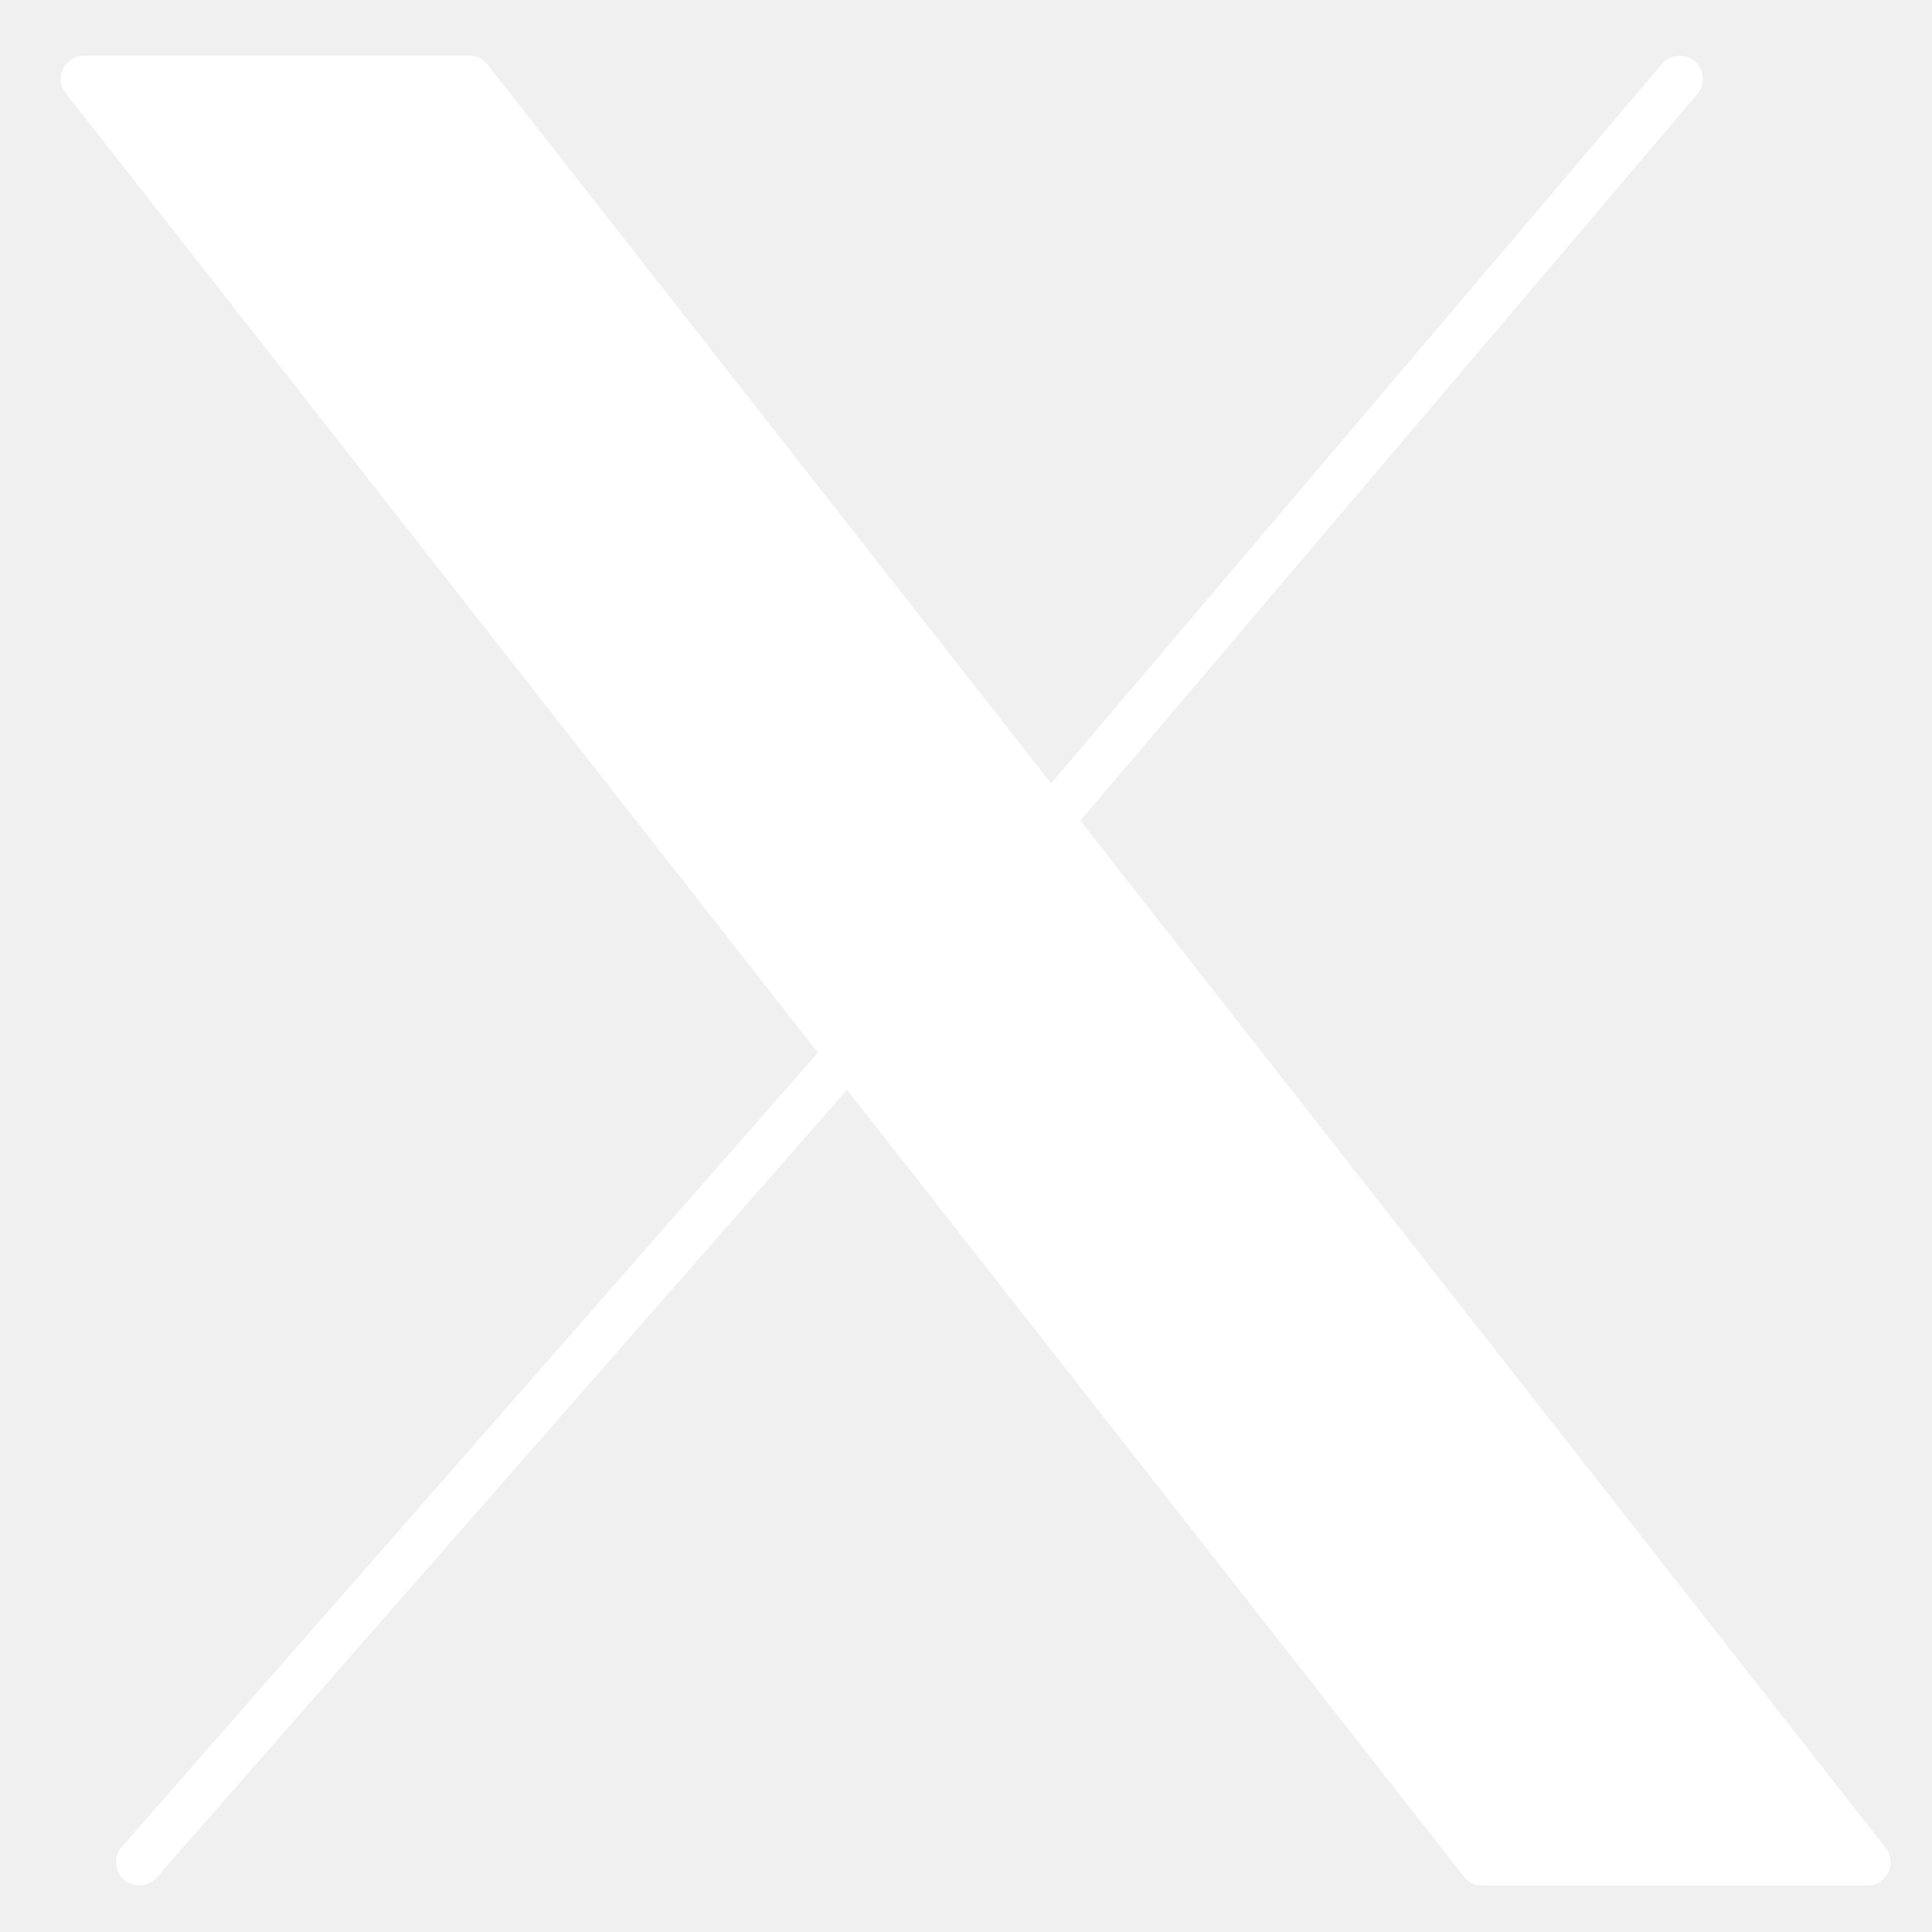
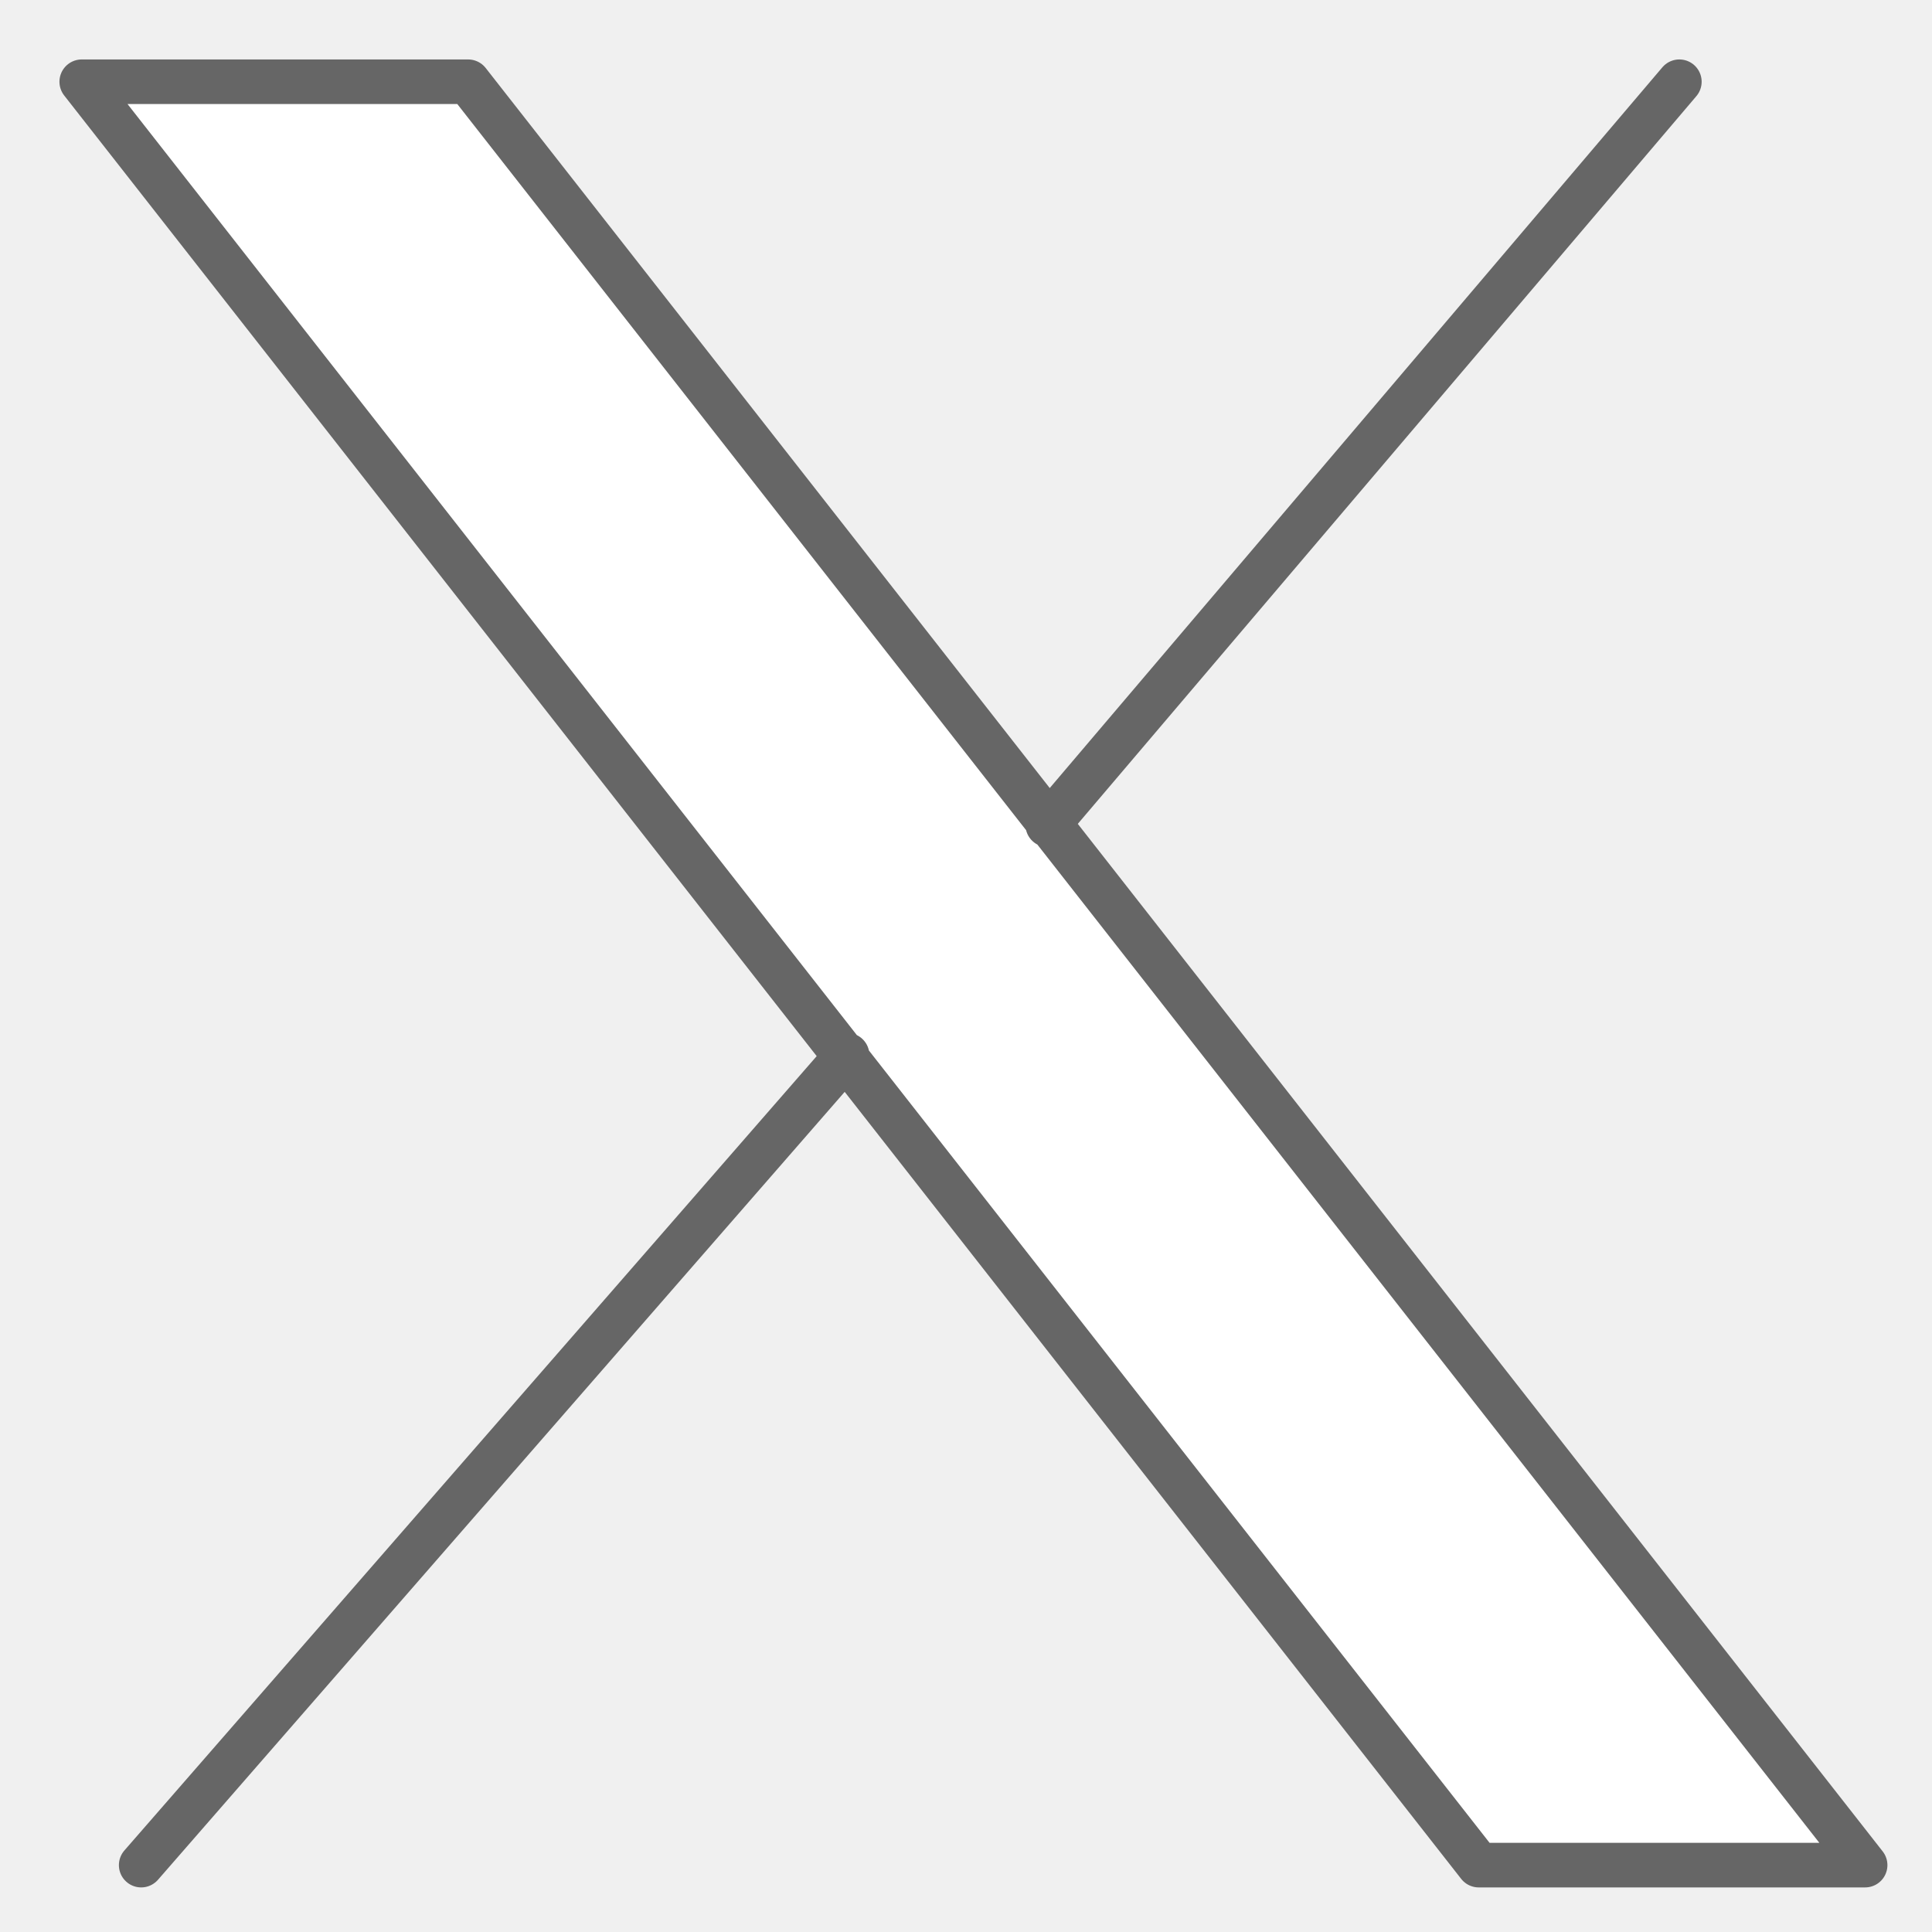
- <svg xmlns="http://www.w3.org/2000/svg" width="26" height="26" fill="none">
-   <path d="M11.413 14.175L1.874 25.06zm11.19-13.111l-8.482 9.99zM1.132 1.062l18.816 24h5.184l-18.815-24H1.131z" fill="#fff" />
-   <path d="M11.413 14.175L1.874 25.06m20.73-23.997l-8.482 9.99M1.131 1.061l18.815 24h5.184l-18.815-24H1.131z" stroke="#fff" stroke-width=".625" stroke-linecap="round" stroke-linejoin="round" />
+ <svg xmlns="http://www.w3.org/2000/svg" data-name="レイヤー_1" viewBox="0 0 26 26">
+   <path d="M11.4 14.2L1.9 25.1l9.5-10.9zM22.6 1.1l-8.5 10 8.5-10zm-21.5 0l18.8 24h5.2L6.3 1.1H1.1z" fill="#fff" />
+   <path d="M11.4 14.2L1.9 25.1m20.7-24l-8.5 10m-13-10l18.8 24h5.2L6.3 1.1H1.1z" fill="none" stroke="#666" stroke-linecap="round" stroke-linejoin="round" stroke-width=".6" />
</svg>
